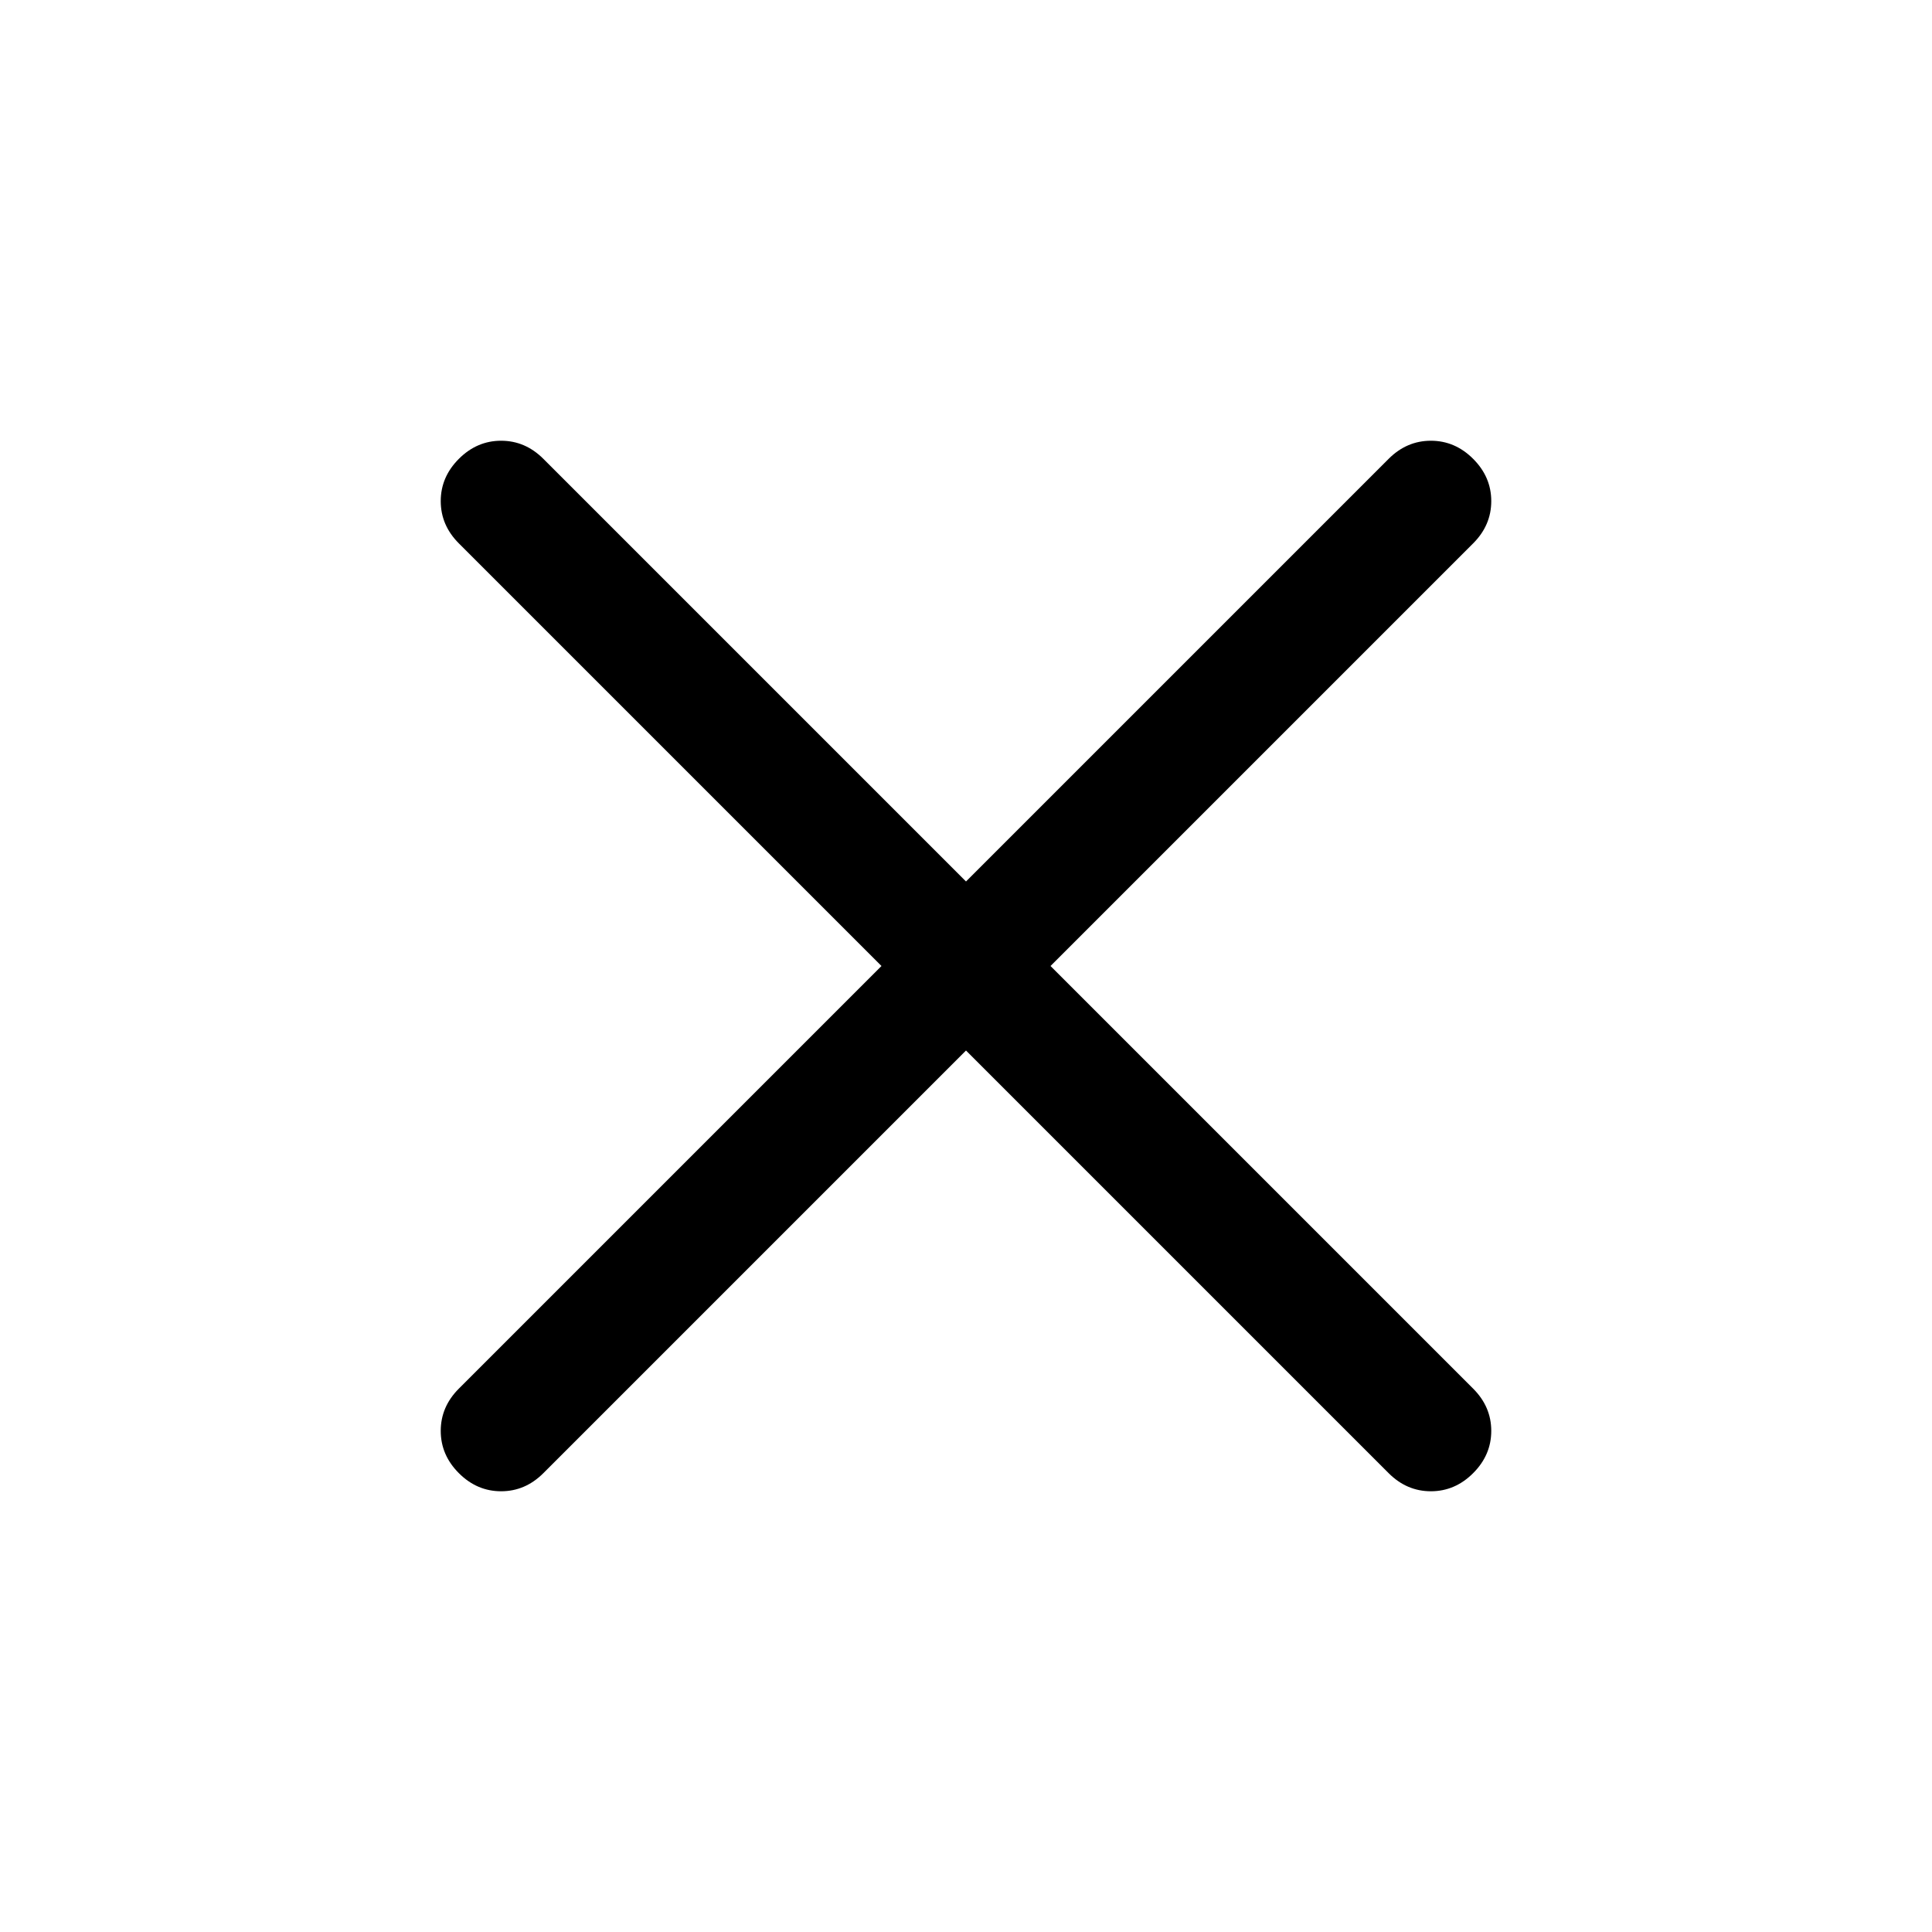
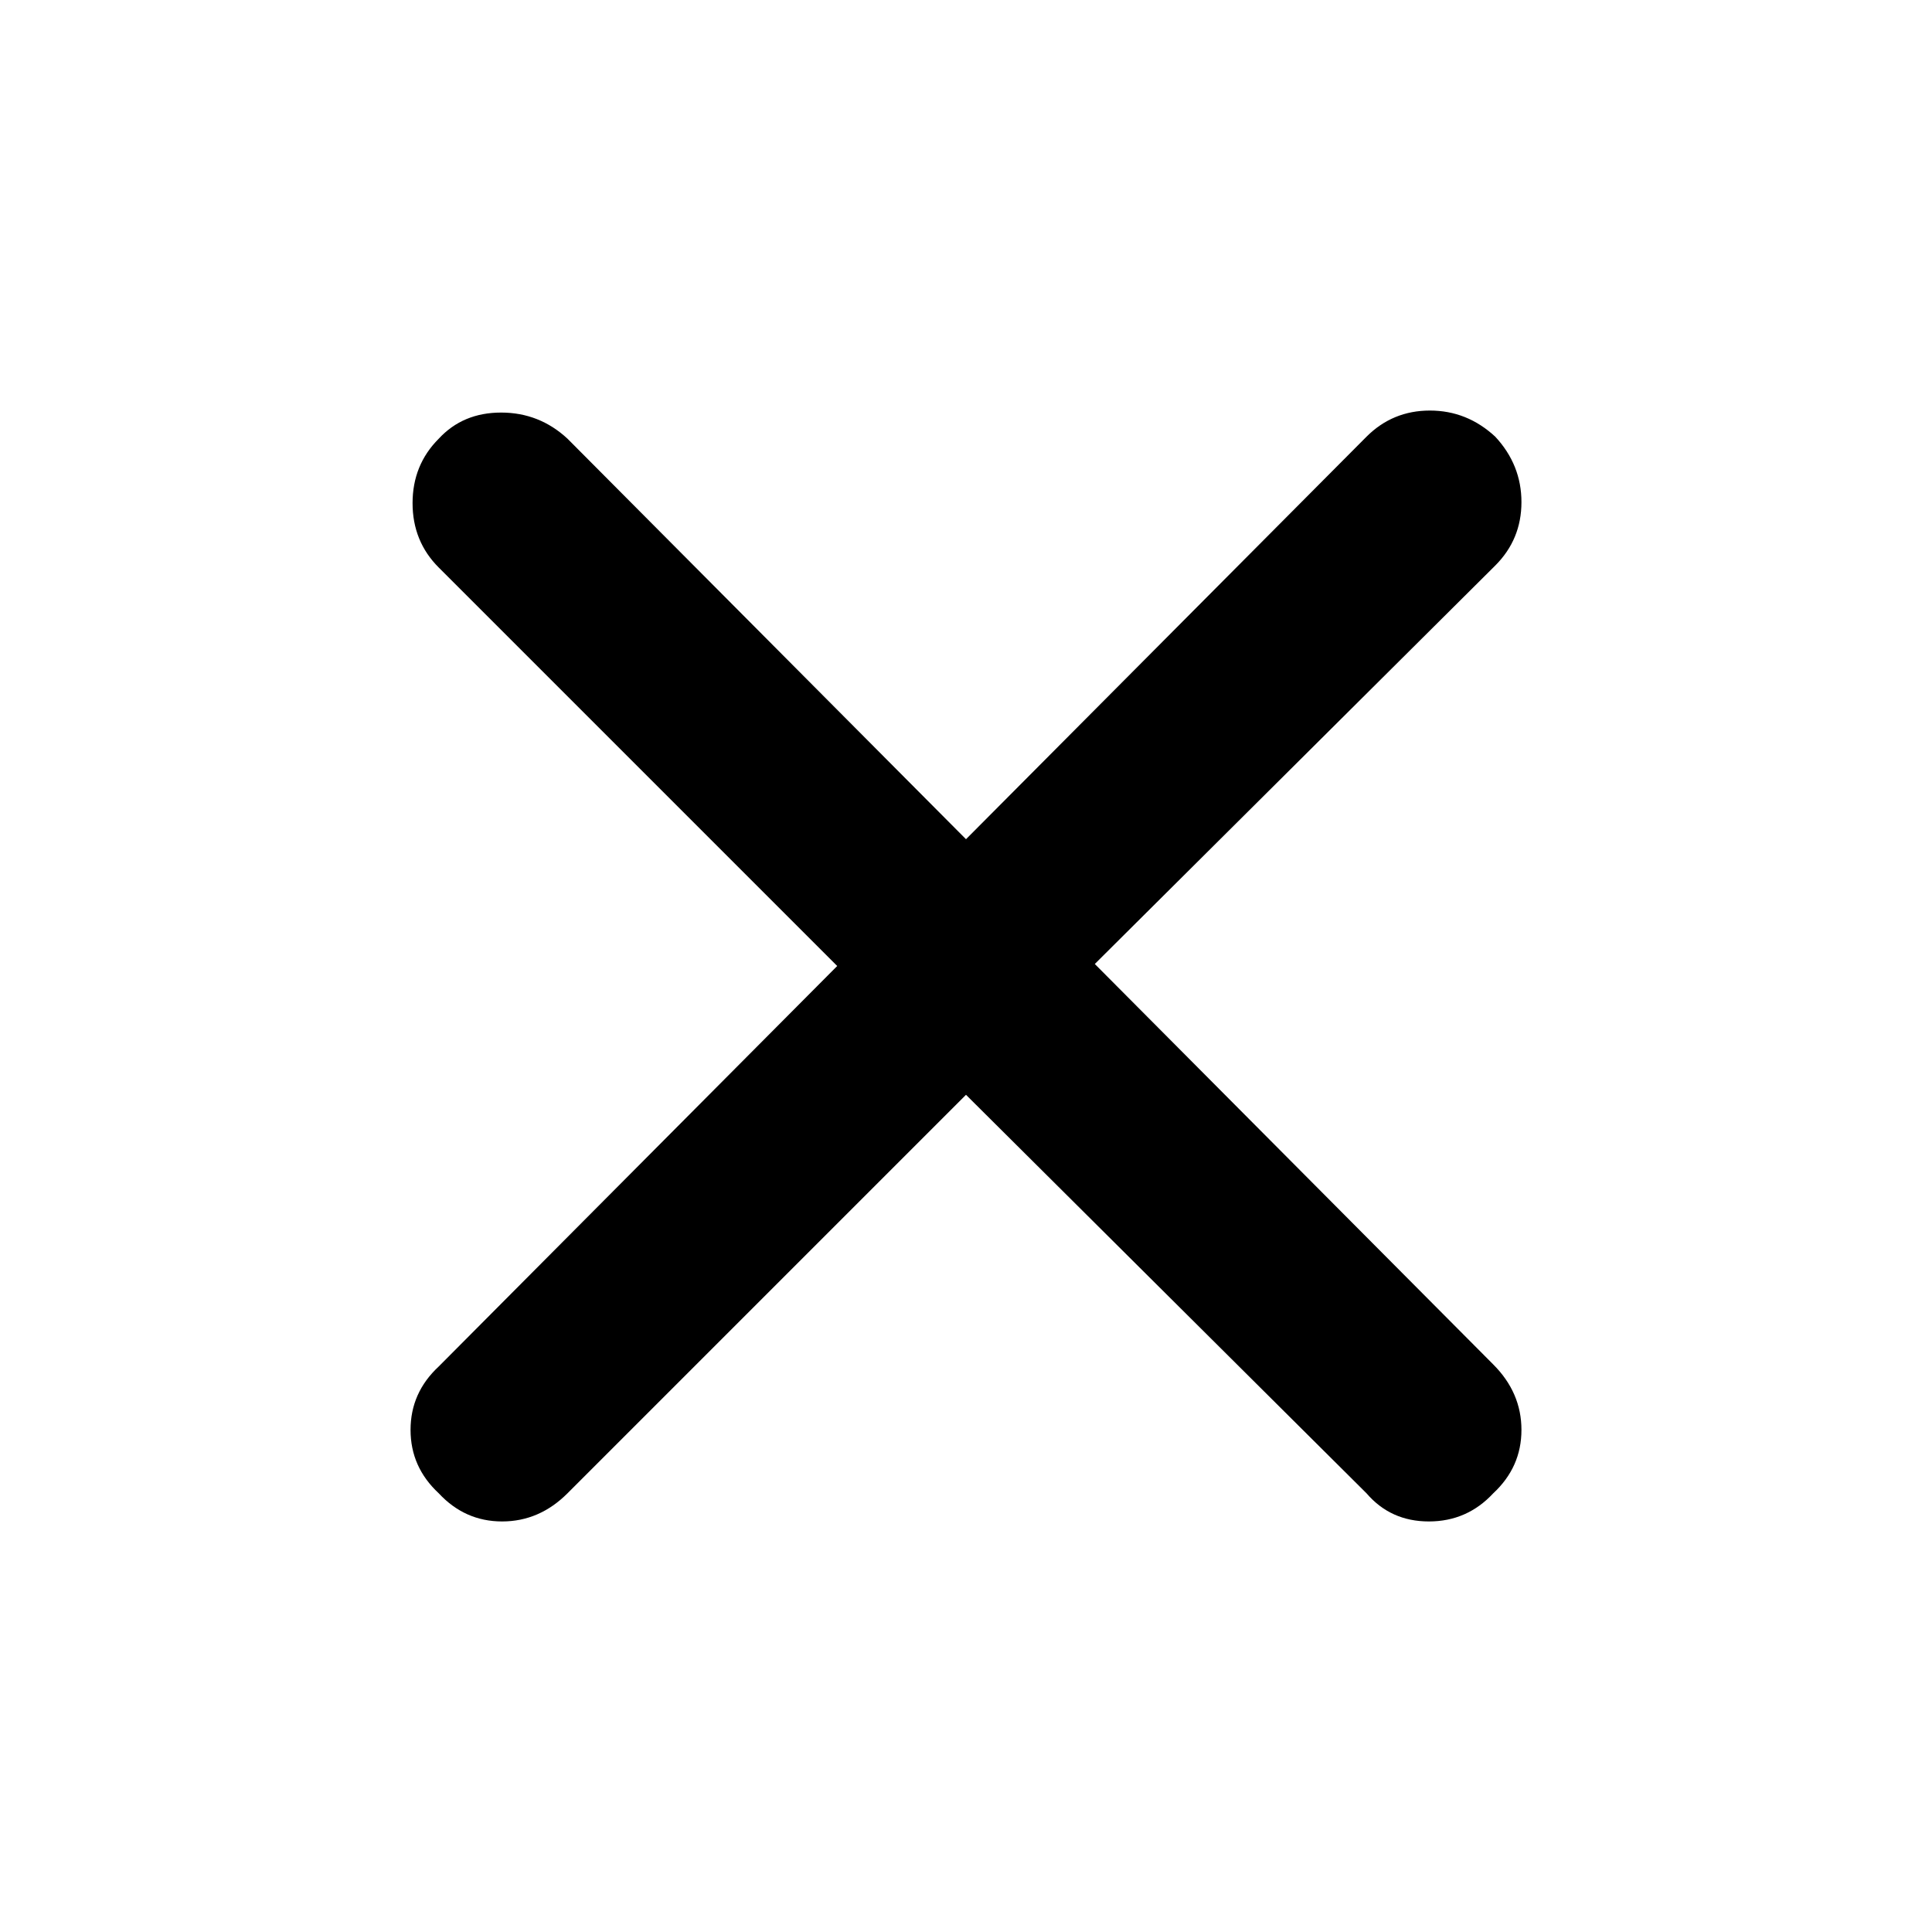
<svg xmlns="http://www.w3.org/2000/svg" height="48" width="48">
-   <path d="M24 26.1 13.5 36.6q-.45.45-1.05.45-.6 0-1.05-.45-.45-.45-.45-1.05 0-.6.45-1.05L21.9 24 11.4 13.5q-.45-.45-.45-1.05 0-.6.45-1.05.45-.45 1.05-.45.6 0 1.05.45L24 21.9l10.5-10.5q.45-.45 1.05-.45.6 0 1.05.45.45.45.45 1.05 0 .6-.45 1.05L26.1 24l10.5 10.5q.45.45.45 1.05 0 .6-.45 1.05-.45.45-1.05.45-.6 0-1.05-.45Z" />
+   <path d="m24 27.2-9.9 9.9q-.7.7-1.625.7t-1.575-.7q-.7-.65-.7-1.575 0-.925.7-1.575L20.8 24l-9.9-9.9q-.65-.65-.65-1.6 0-.95.65-1.6.6-.65 1.55-.65.95 0 1.65.65l9.9 9.95 9.95-10q.65-.65 1.575-.65.925 0 1.625.65.65.7.65 1.625t-.65 1.575l-9.95 9.9 9.9 9.95q.7.7.7 1.625t-.7 1.575q-.65.7-1.6.7-.95 0-1.55-.7Z" />
</svg>
